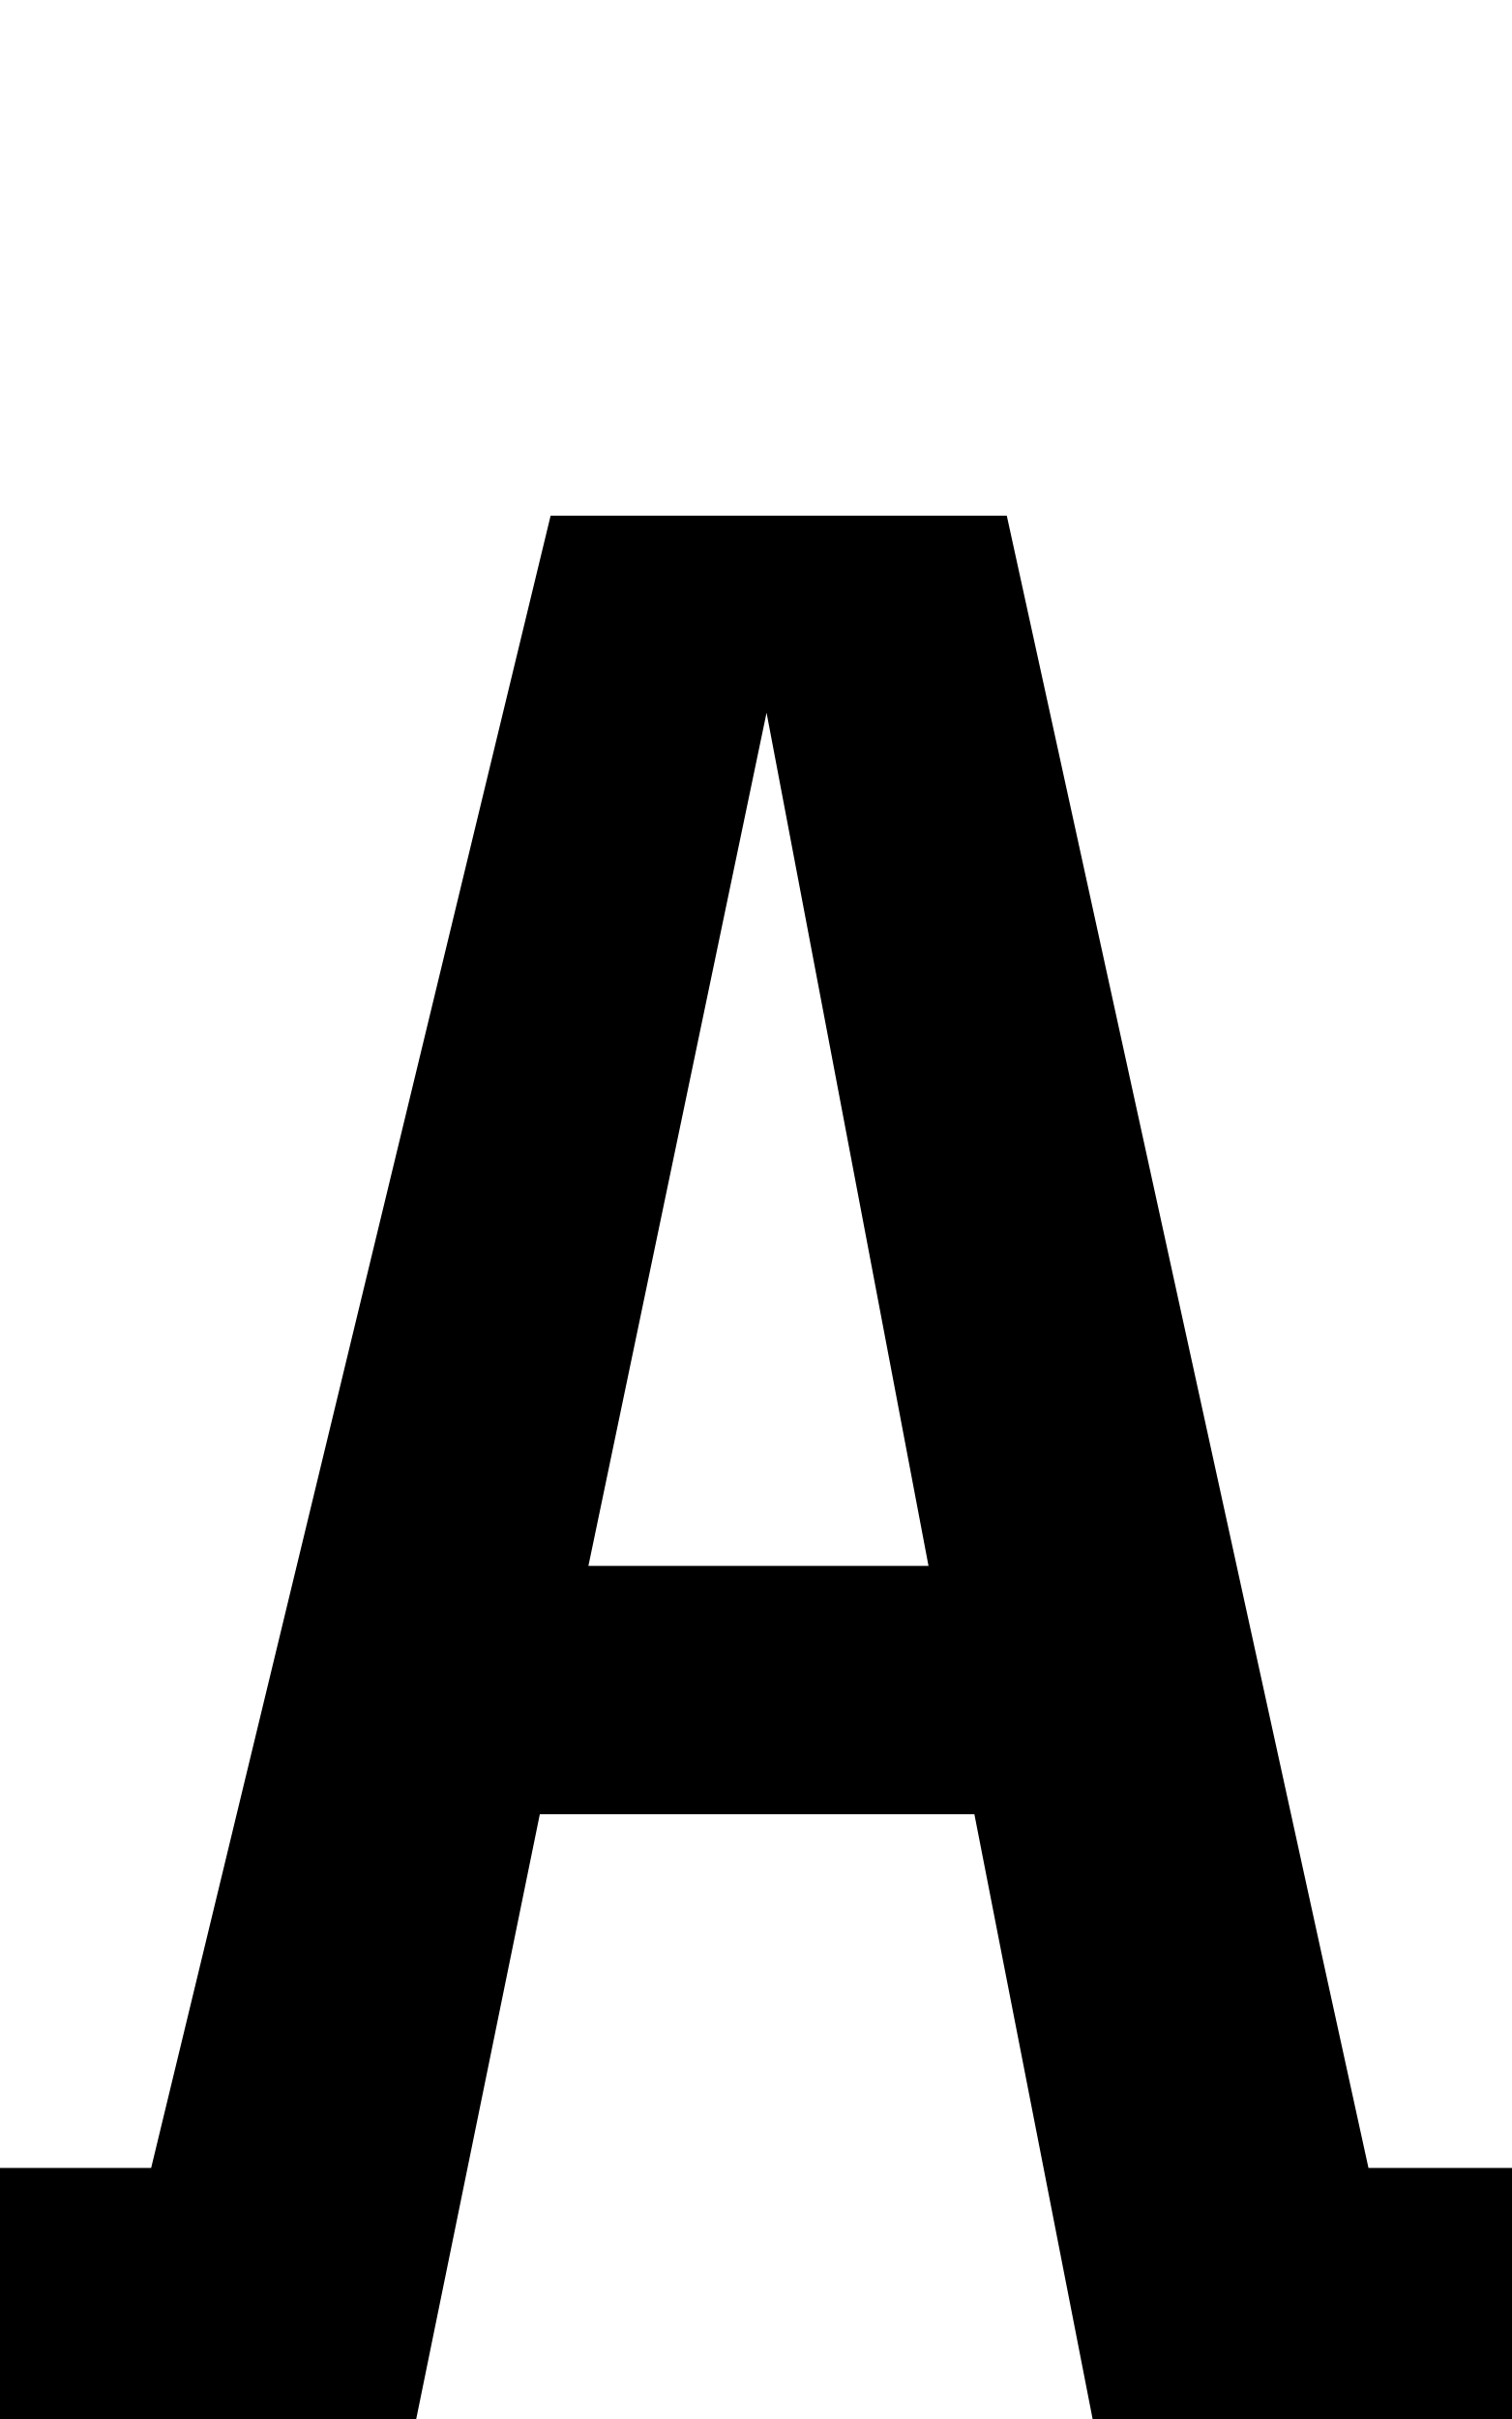
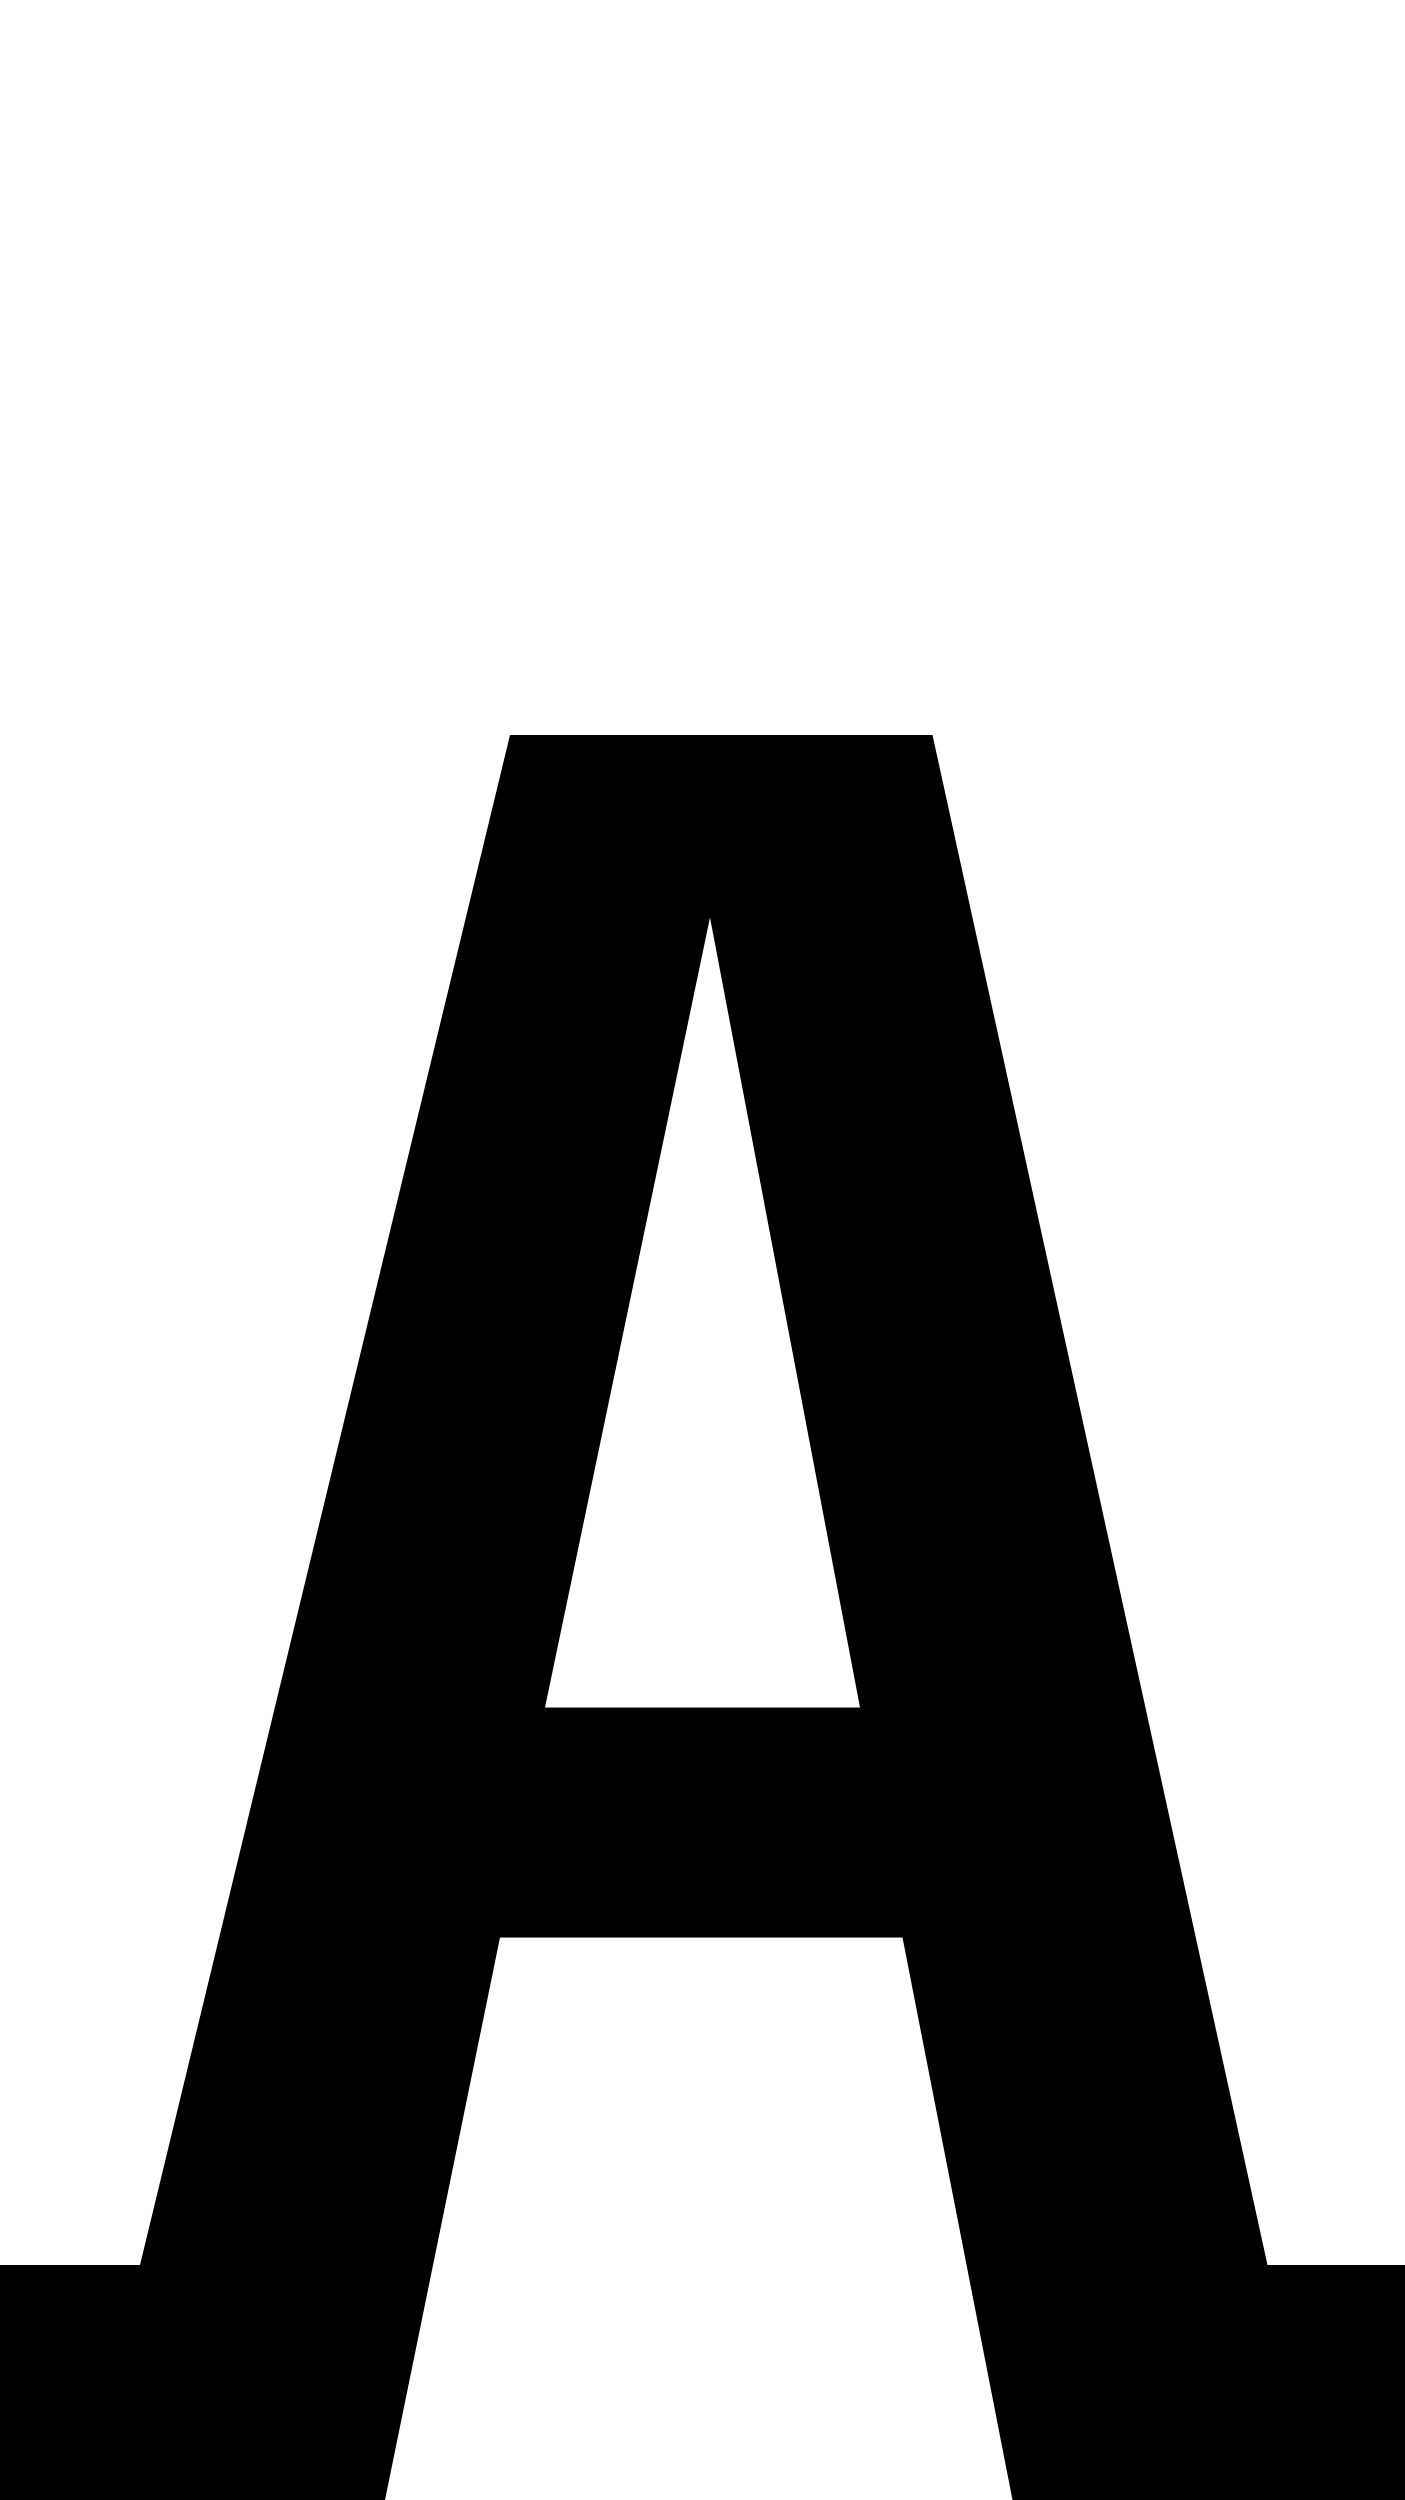
- <svg xmlns="http://www.w3.org/2000/svg" version="1.0" id="glyph_A" x="0px" y="0px" width="56px" height="89.6px">
-   <g id="A">
-     <path style="fill:#000000;stroke-width:0px" d="M37.3 19.1 C33.075 19.1 24.625 19.1 20.4 19.1 C16.7 34.4 9.3 65 5.6 80.3 C4.2 80.3 1.4 80.3 0 80.3 C0 82.65 0 87.35 0 89.7 C3.85 89.7 11.55 89.7 15.4 89.7 C16.55 84.075 18.85 72.825 20 67.2 C24.025 67.2 32.075 67.2 36.1 67.2 C37.2 72.825 39.4 84.075 40.5 89.7 C44.425 89.7 52.275 89.7 56.2 89.7 C56.2 87.35 56.2 82.65 56.2 80.3 C54.825 80.3 52.075 80.3 50.7 80.3 C47.35 65 40.65 34.4 37.3 19.1 zM28.4 26.4 C29.9 34.3 32.9 50.1 34.4 58 C31.25 58 24.95 58 21.8 58 C23.45 50.1 26.75 34.3 28.4 26.4 z" id="path_A_0" />
-   </g>
+ <svg xmlns="http://www.w3.org/2000/svg" version="1.1" viewBox="0 -200 562 1000">
+   <path d="m 373,94 134,612 h 55 v 94 H 405 L 361,575 H 200 L 154,800 H 0 V 706 H 56 L 204,94 Z m -89,73 -66,316 h 126 z" />
</svg>
